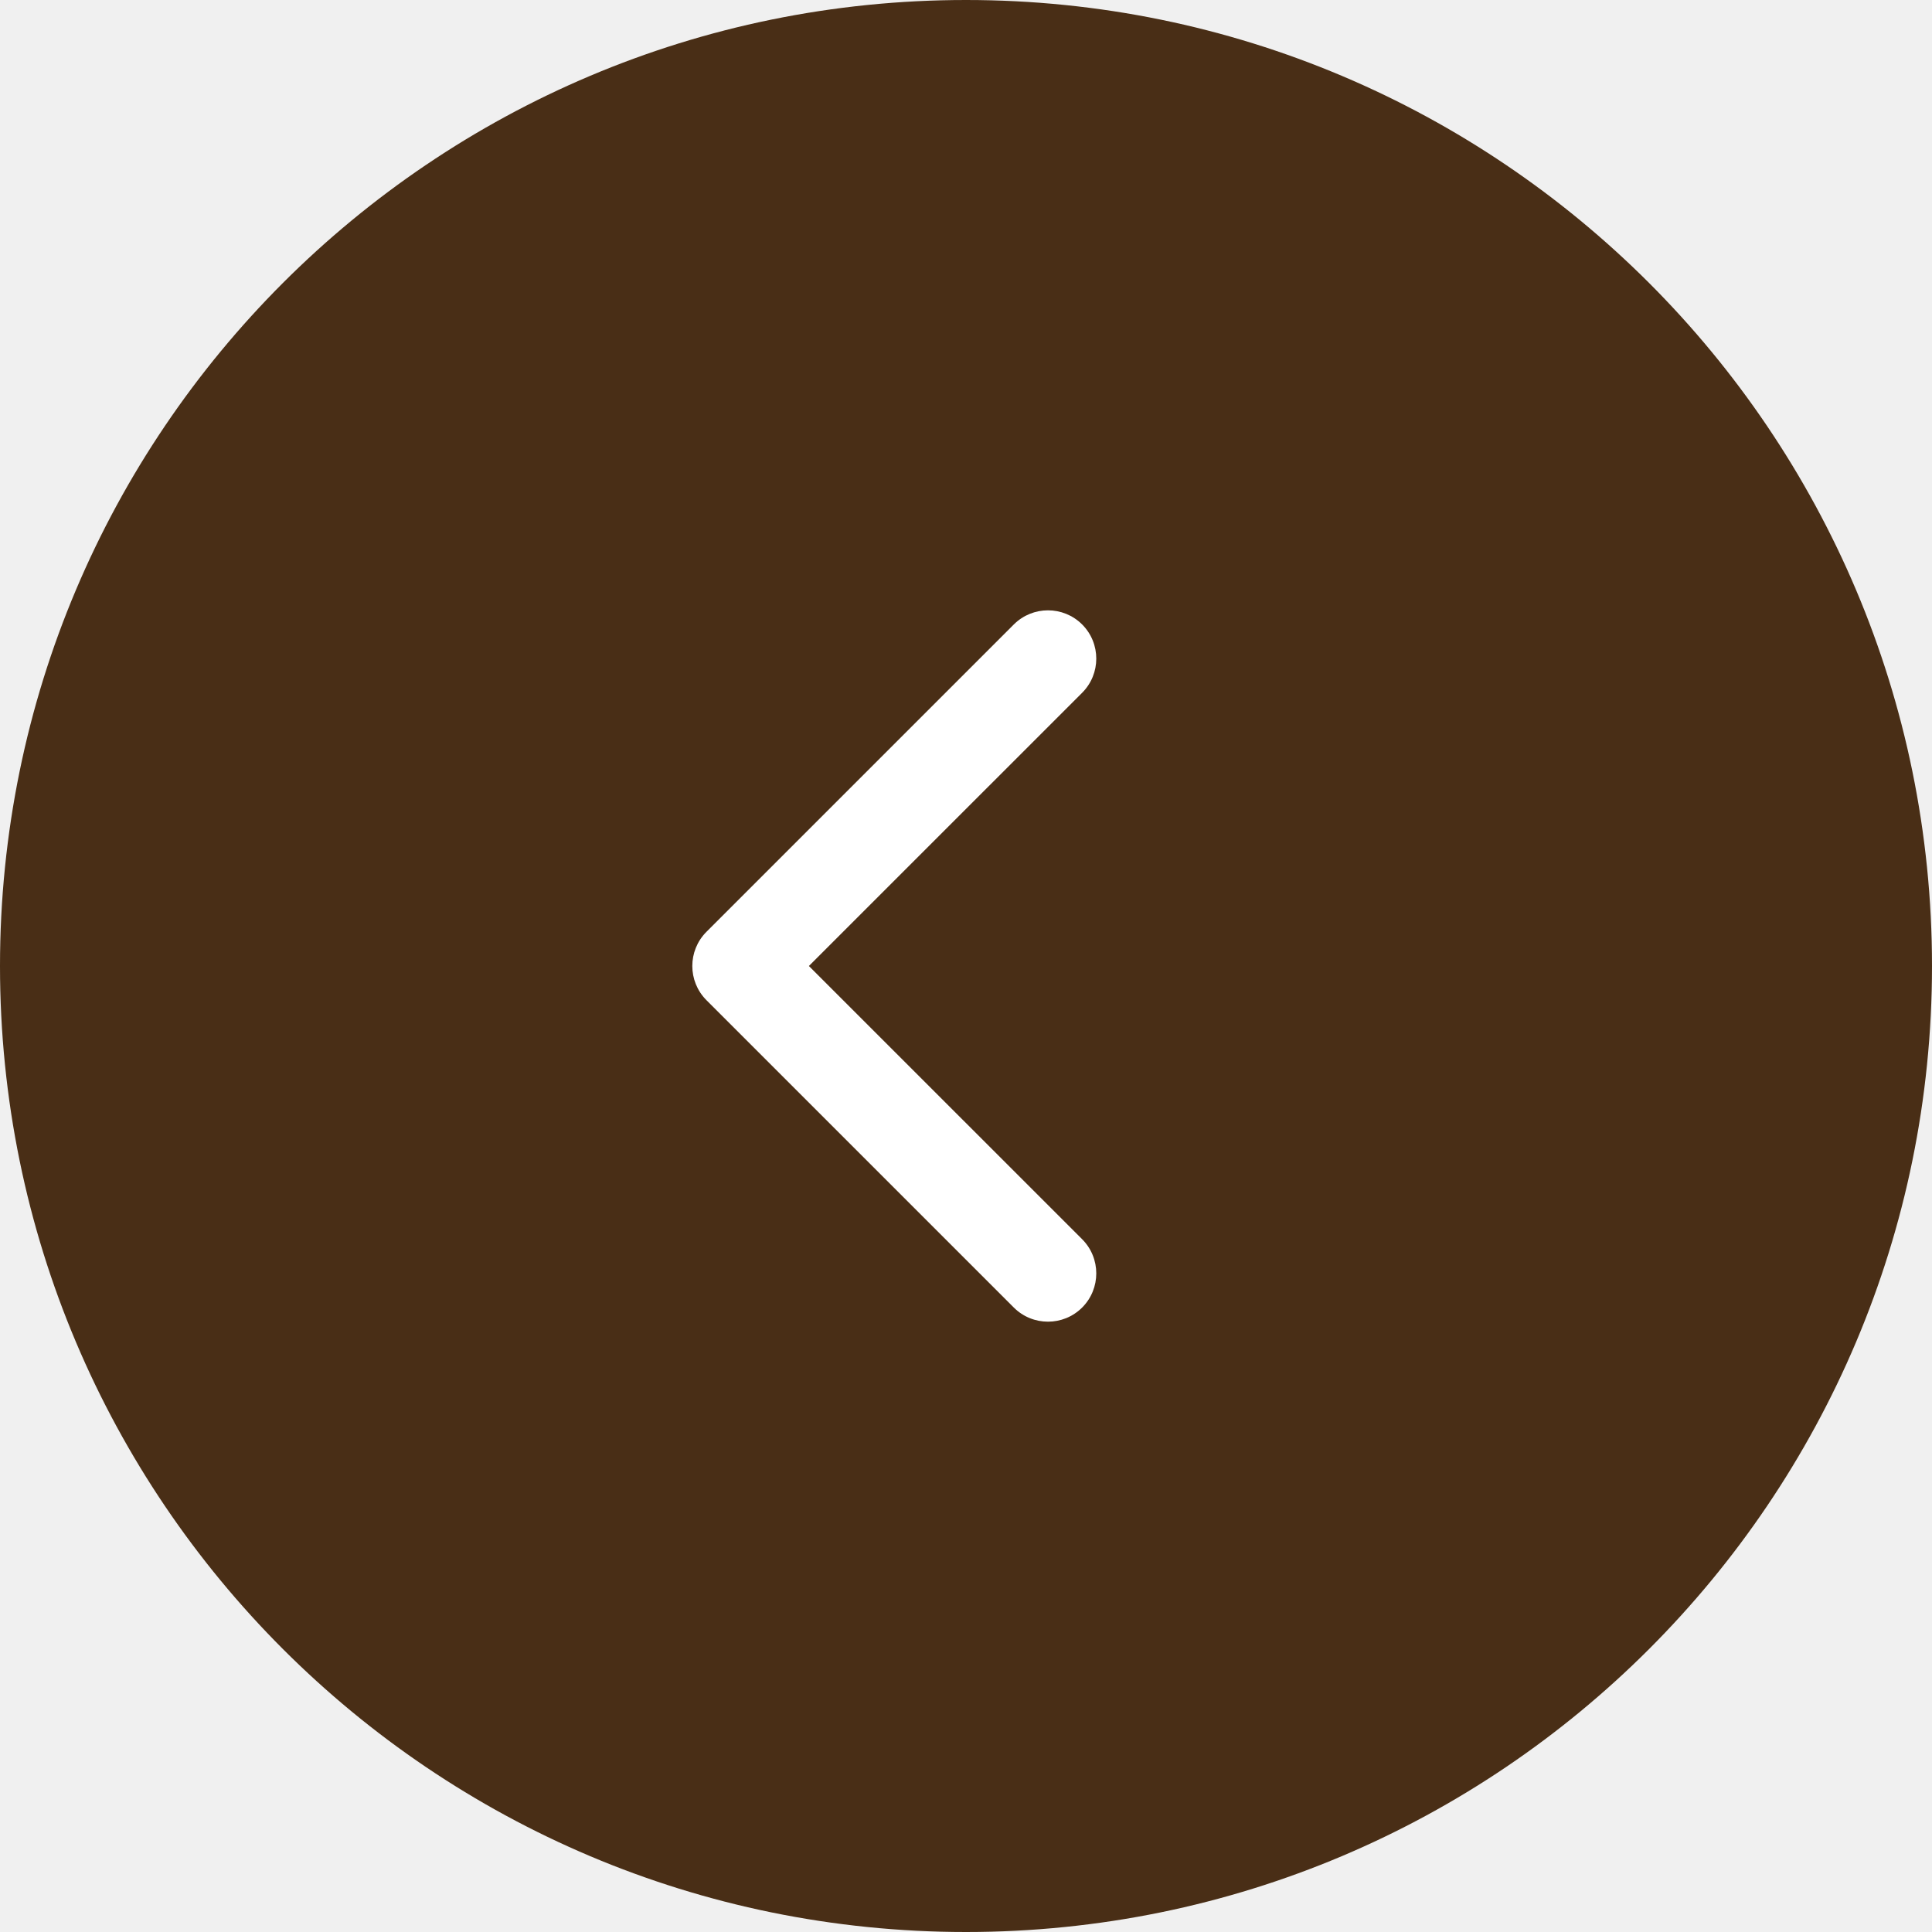
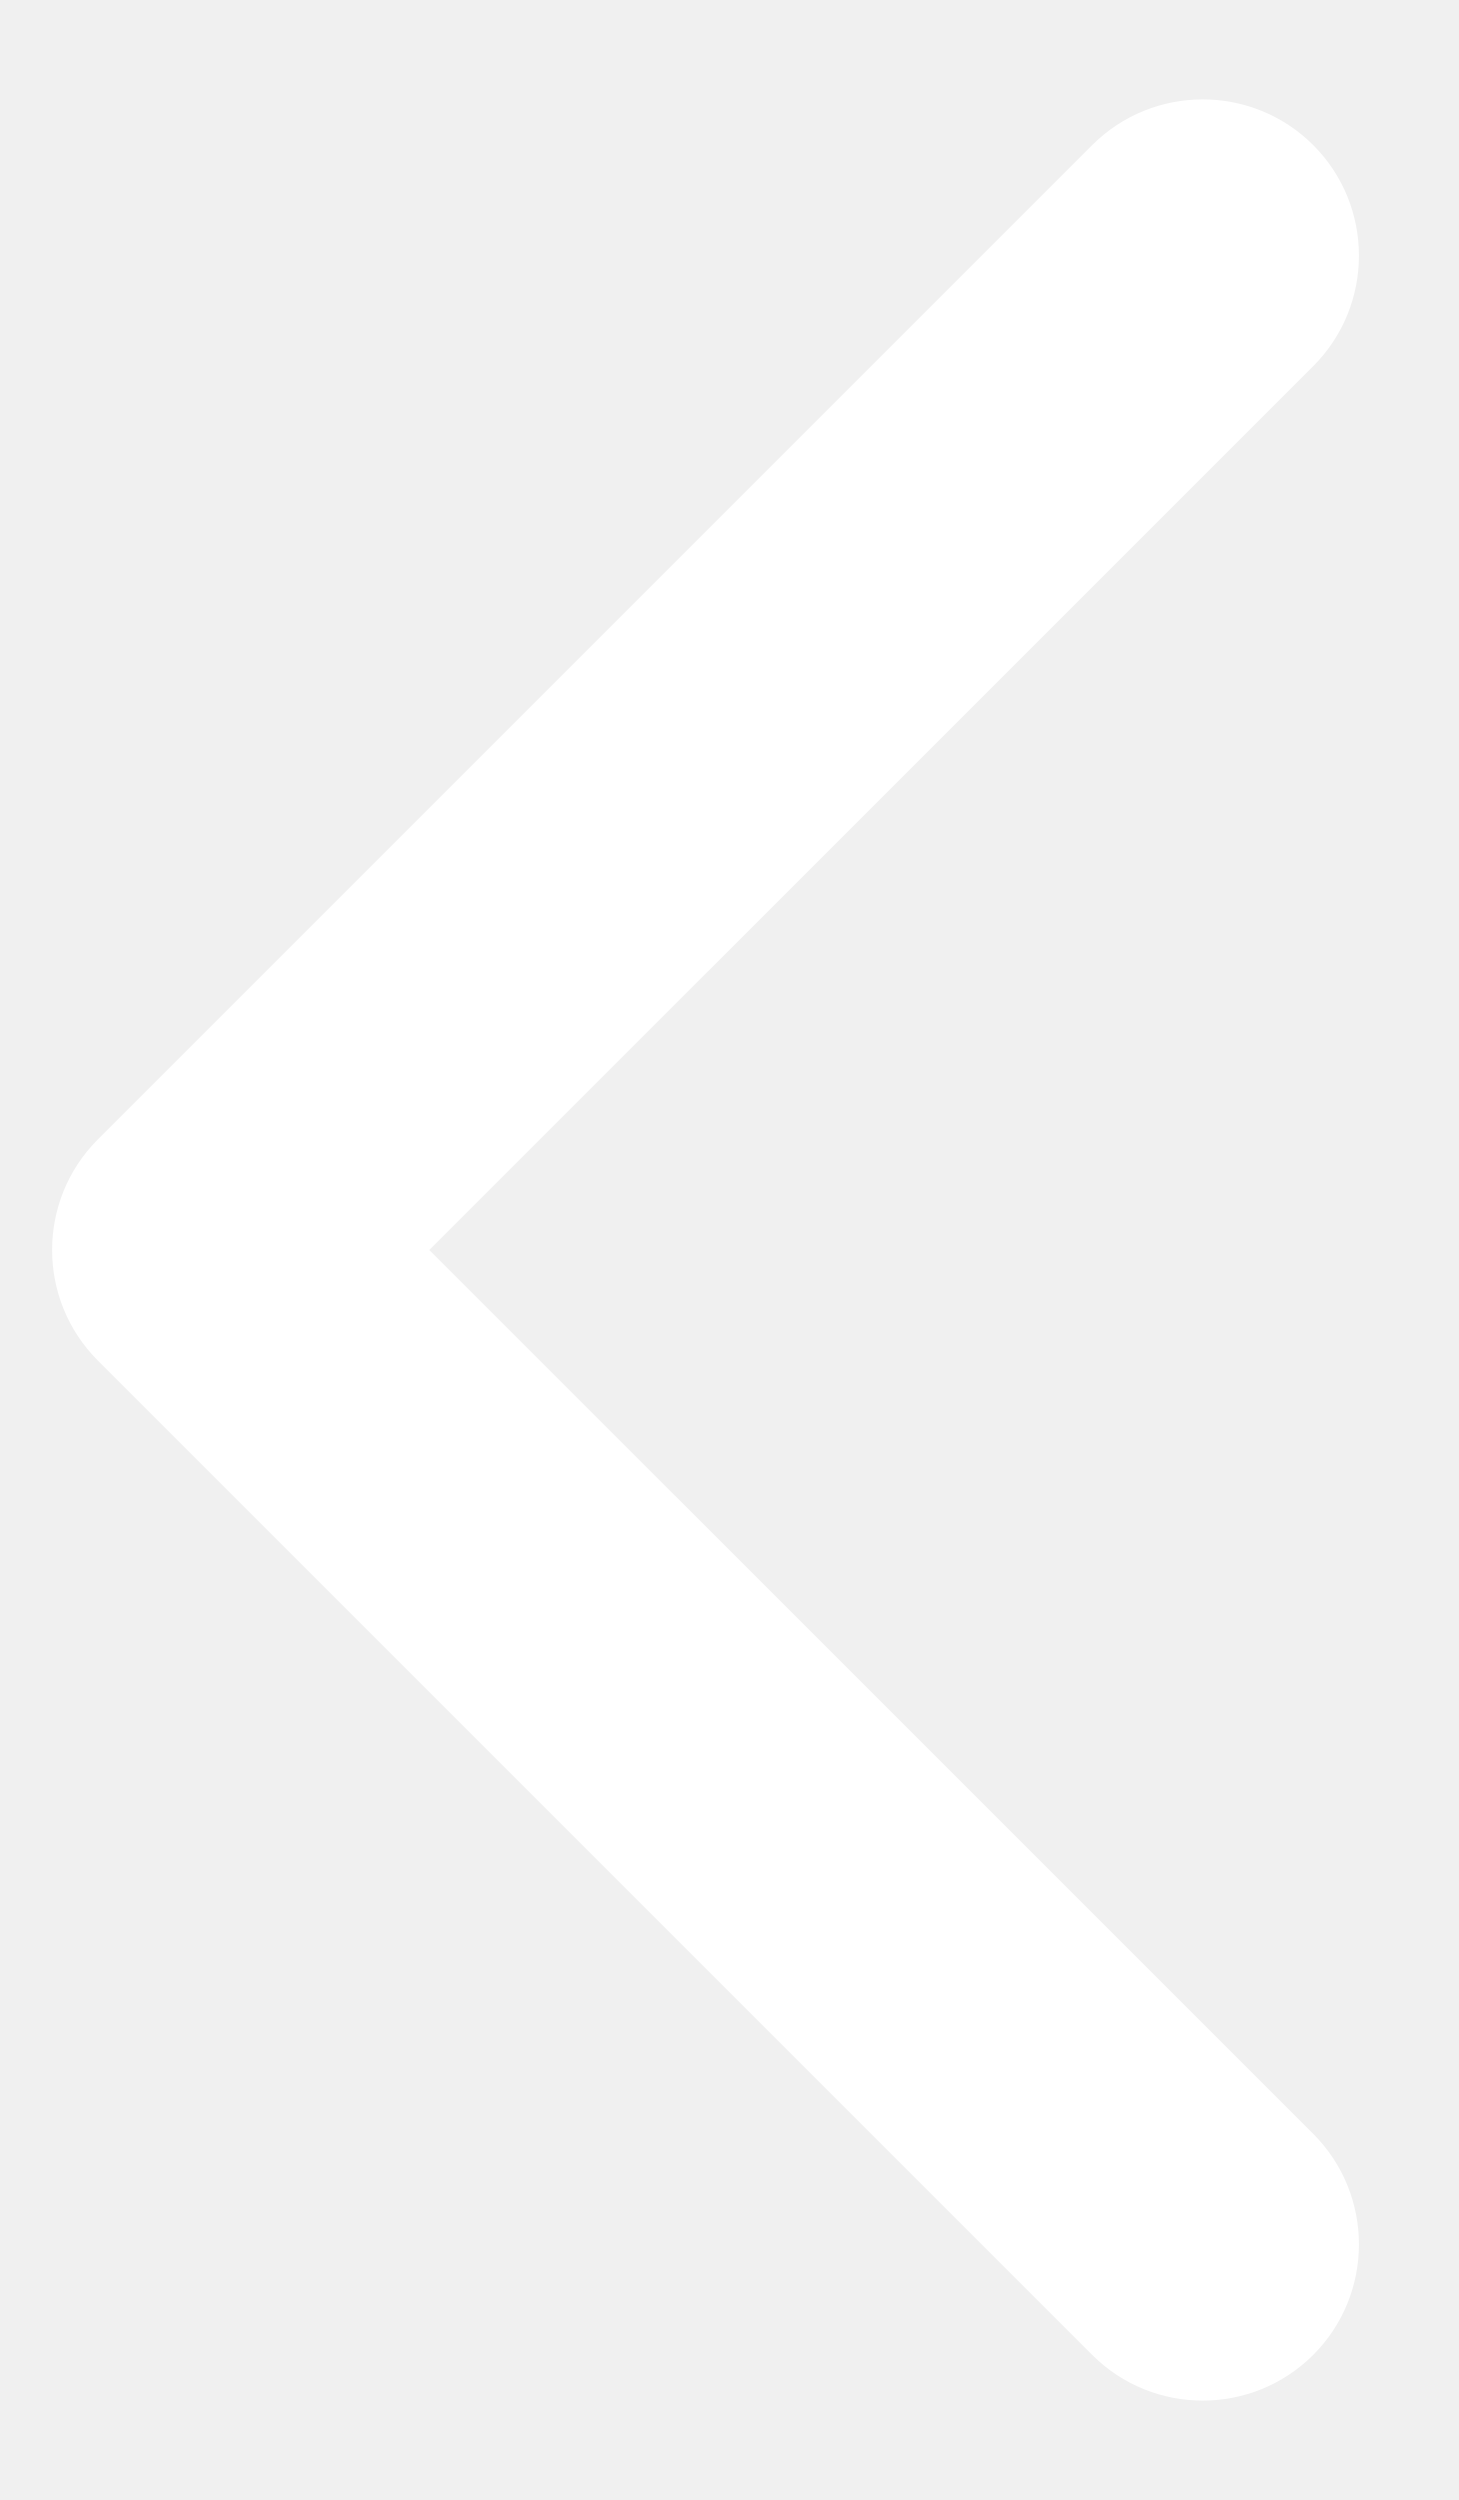
- <svg xmlns="http://www.w3.org/2000/svg" width="60" height="60" viewBox="0 0 60 60" fill="none">
-   <g clip-path="url(#clip0_875_13885)">
-     <rect width="60" height="60" rx="30" fill="#492E16" />
-     <path d="M21.939 28.939C21.354 29.525 21.354 30.475 21.939 31.061L31.485 40.607C32.071 41.192 33.021 41.192 33.607 40.607C34.192 40.021 34.192 39.071 33.607 38.485L25.121 30L33.607 21.515C34.192 20.929 34.192 19.979 33.607 19.393C33.021 18.808 32.071 18.808 31.485 19.393L21.939 28.939ZM24 28.5L23 28.5L23 31.5L24 31.5L24 28.5Z" fill="white" />
-   </g>
-   <defs>
-     <clipPath id="clip0_875_13885">
-       <rect width="60" height="60" fill="white" />
-     </clipPath>
-   </defs>
+ <svg xmlns="http://www.w3.org/2000/svg" width="14" height="24" viewBox="0 0 14 24" fill="none">
+   <path d="M0.939 10.939C0.354 11.525 0.354 12.475 0.939 13.061L10.485 22.607C11.071 23.192 12.021 23.192 12.607 22.607C13.192 22.021 13.192 21.071 12.607 20.485L4.121 12L12.607 3.515C13.192 2.929 13.192 1.979 12.607 1.393C12.021 0.808 11.071 0.808 10.485 1.393L0.939 10.939ZM3 10.5L2 10.5L2 13.5L3 13.5L3 10.5Z" fill="white" />
</svg>
